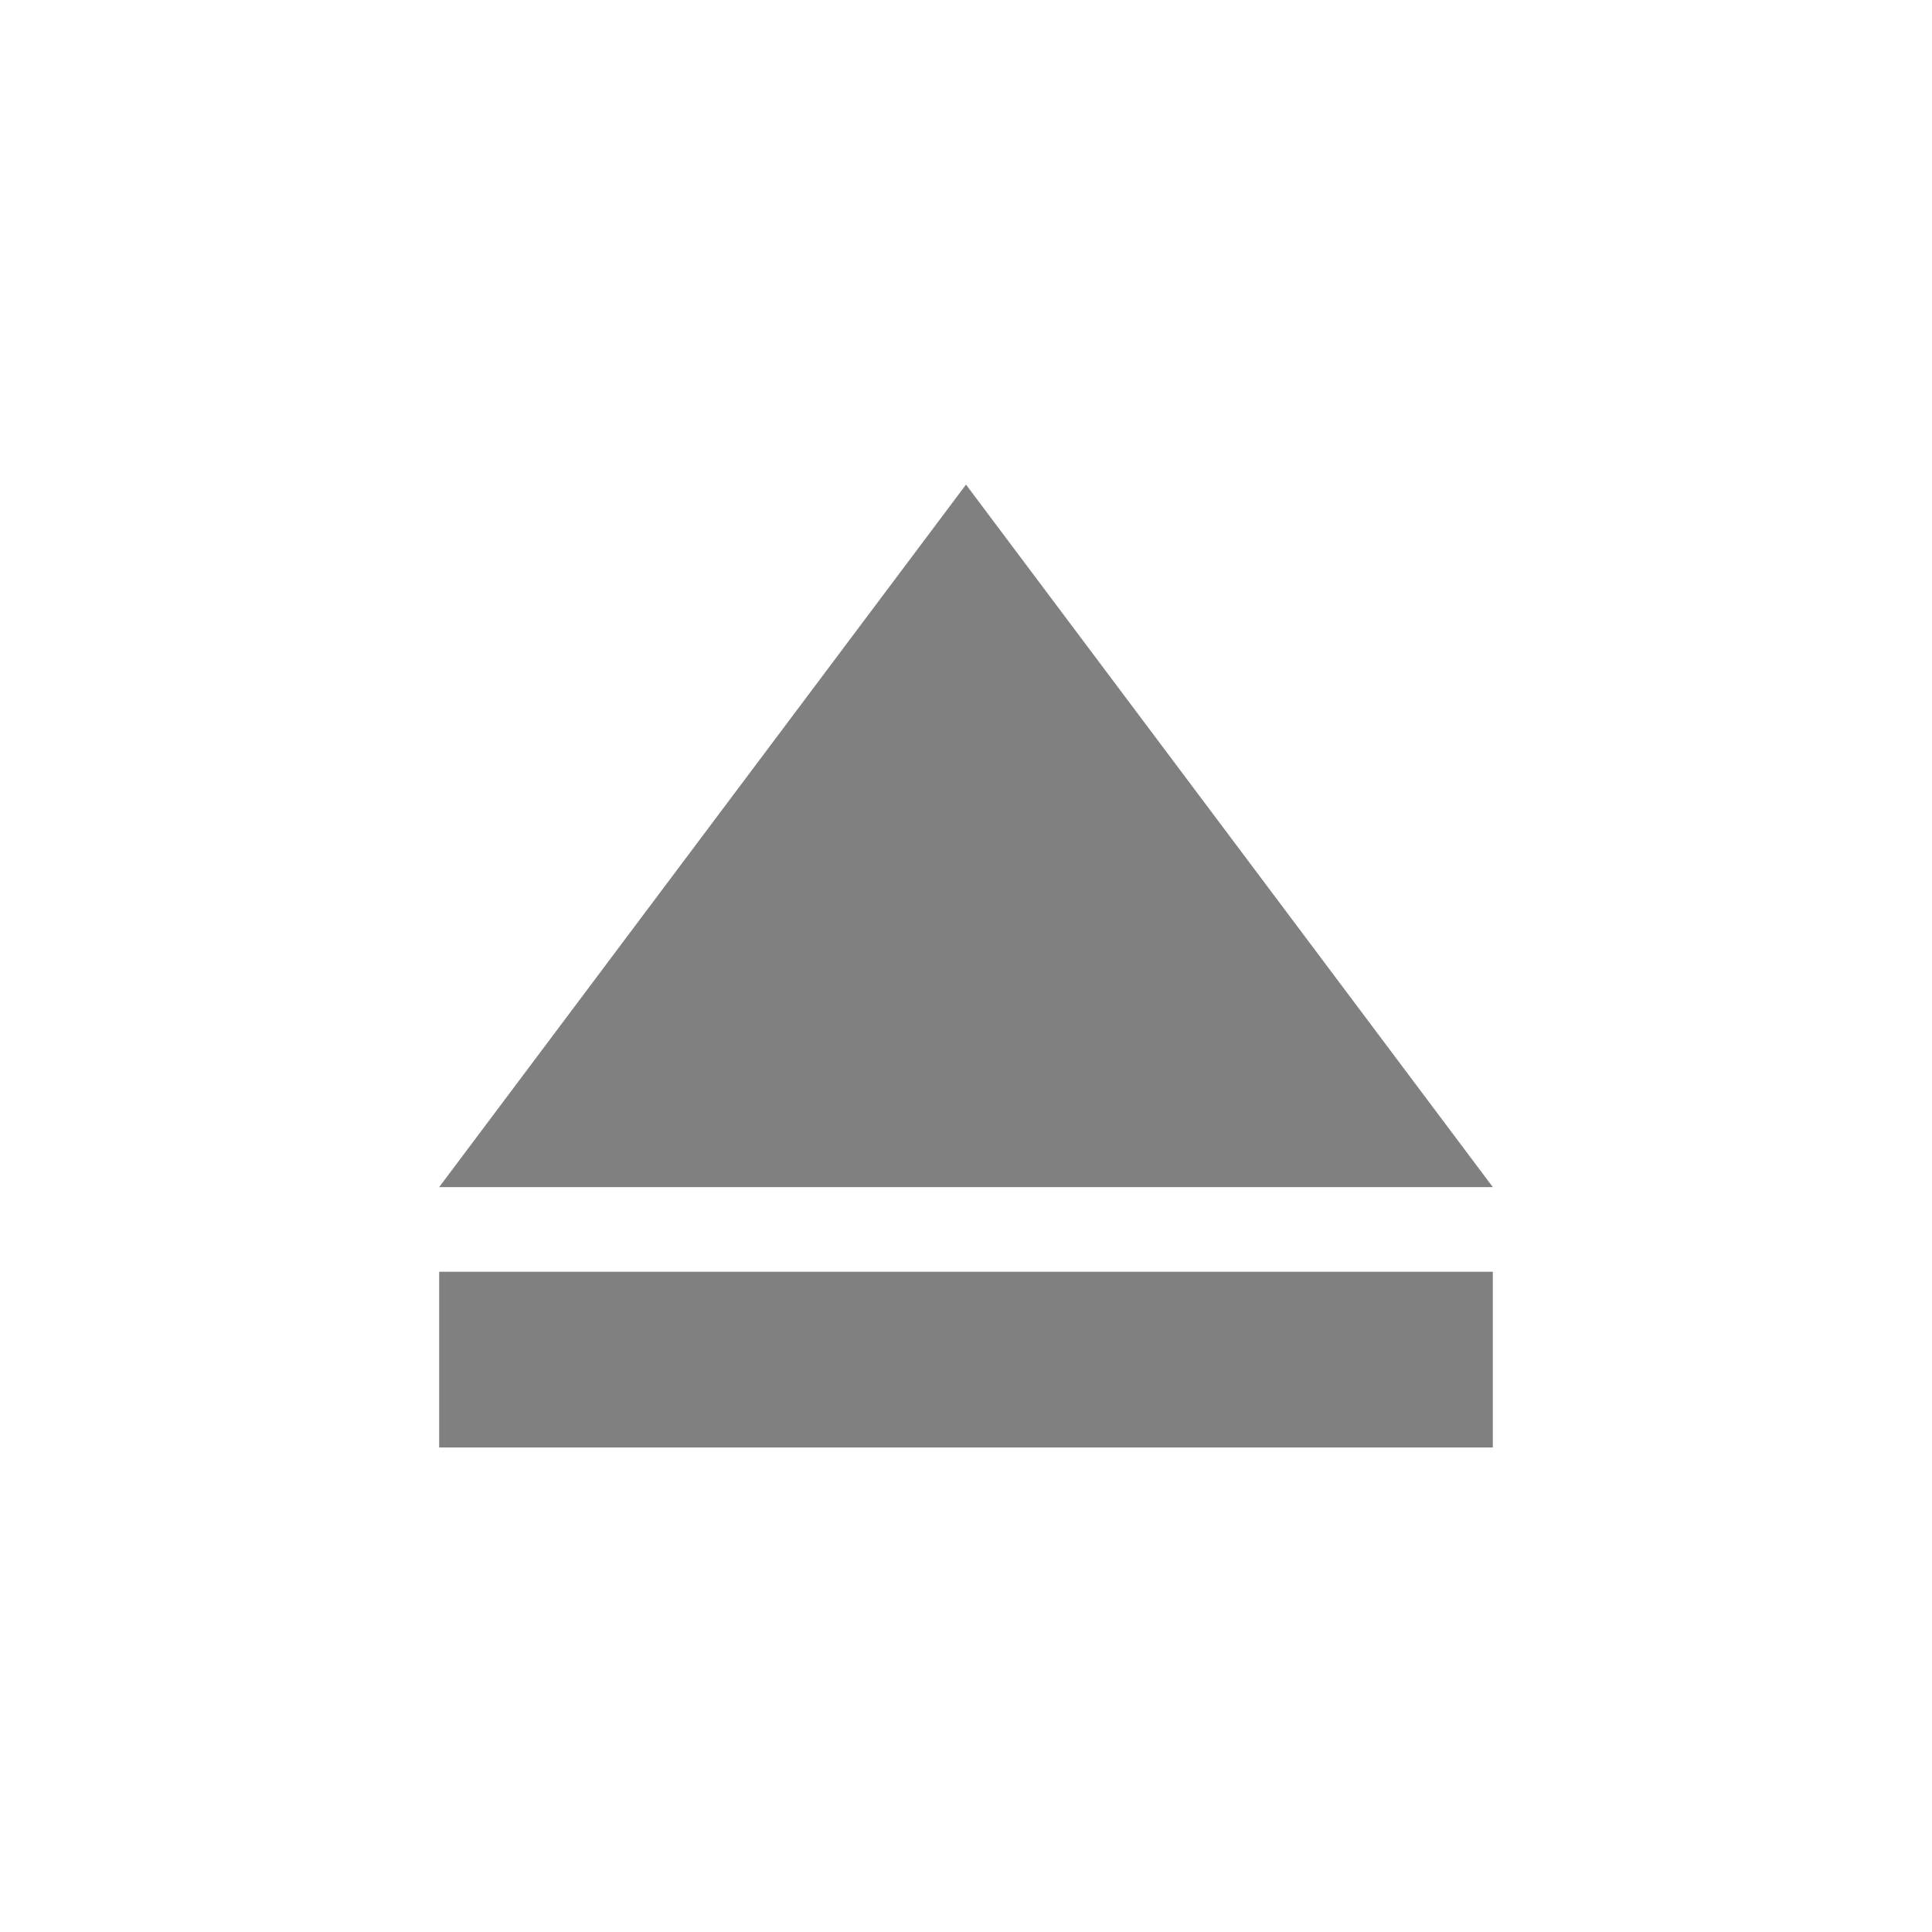
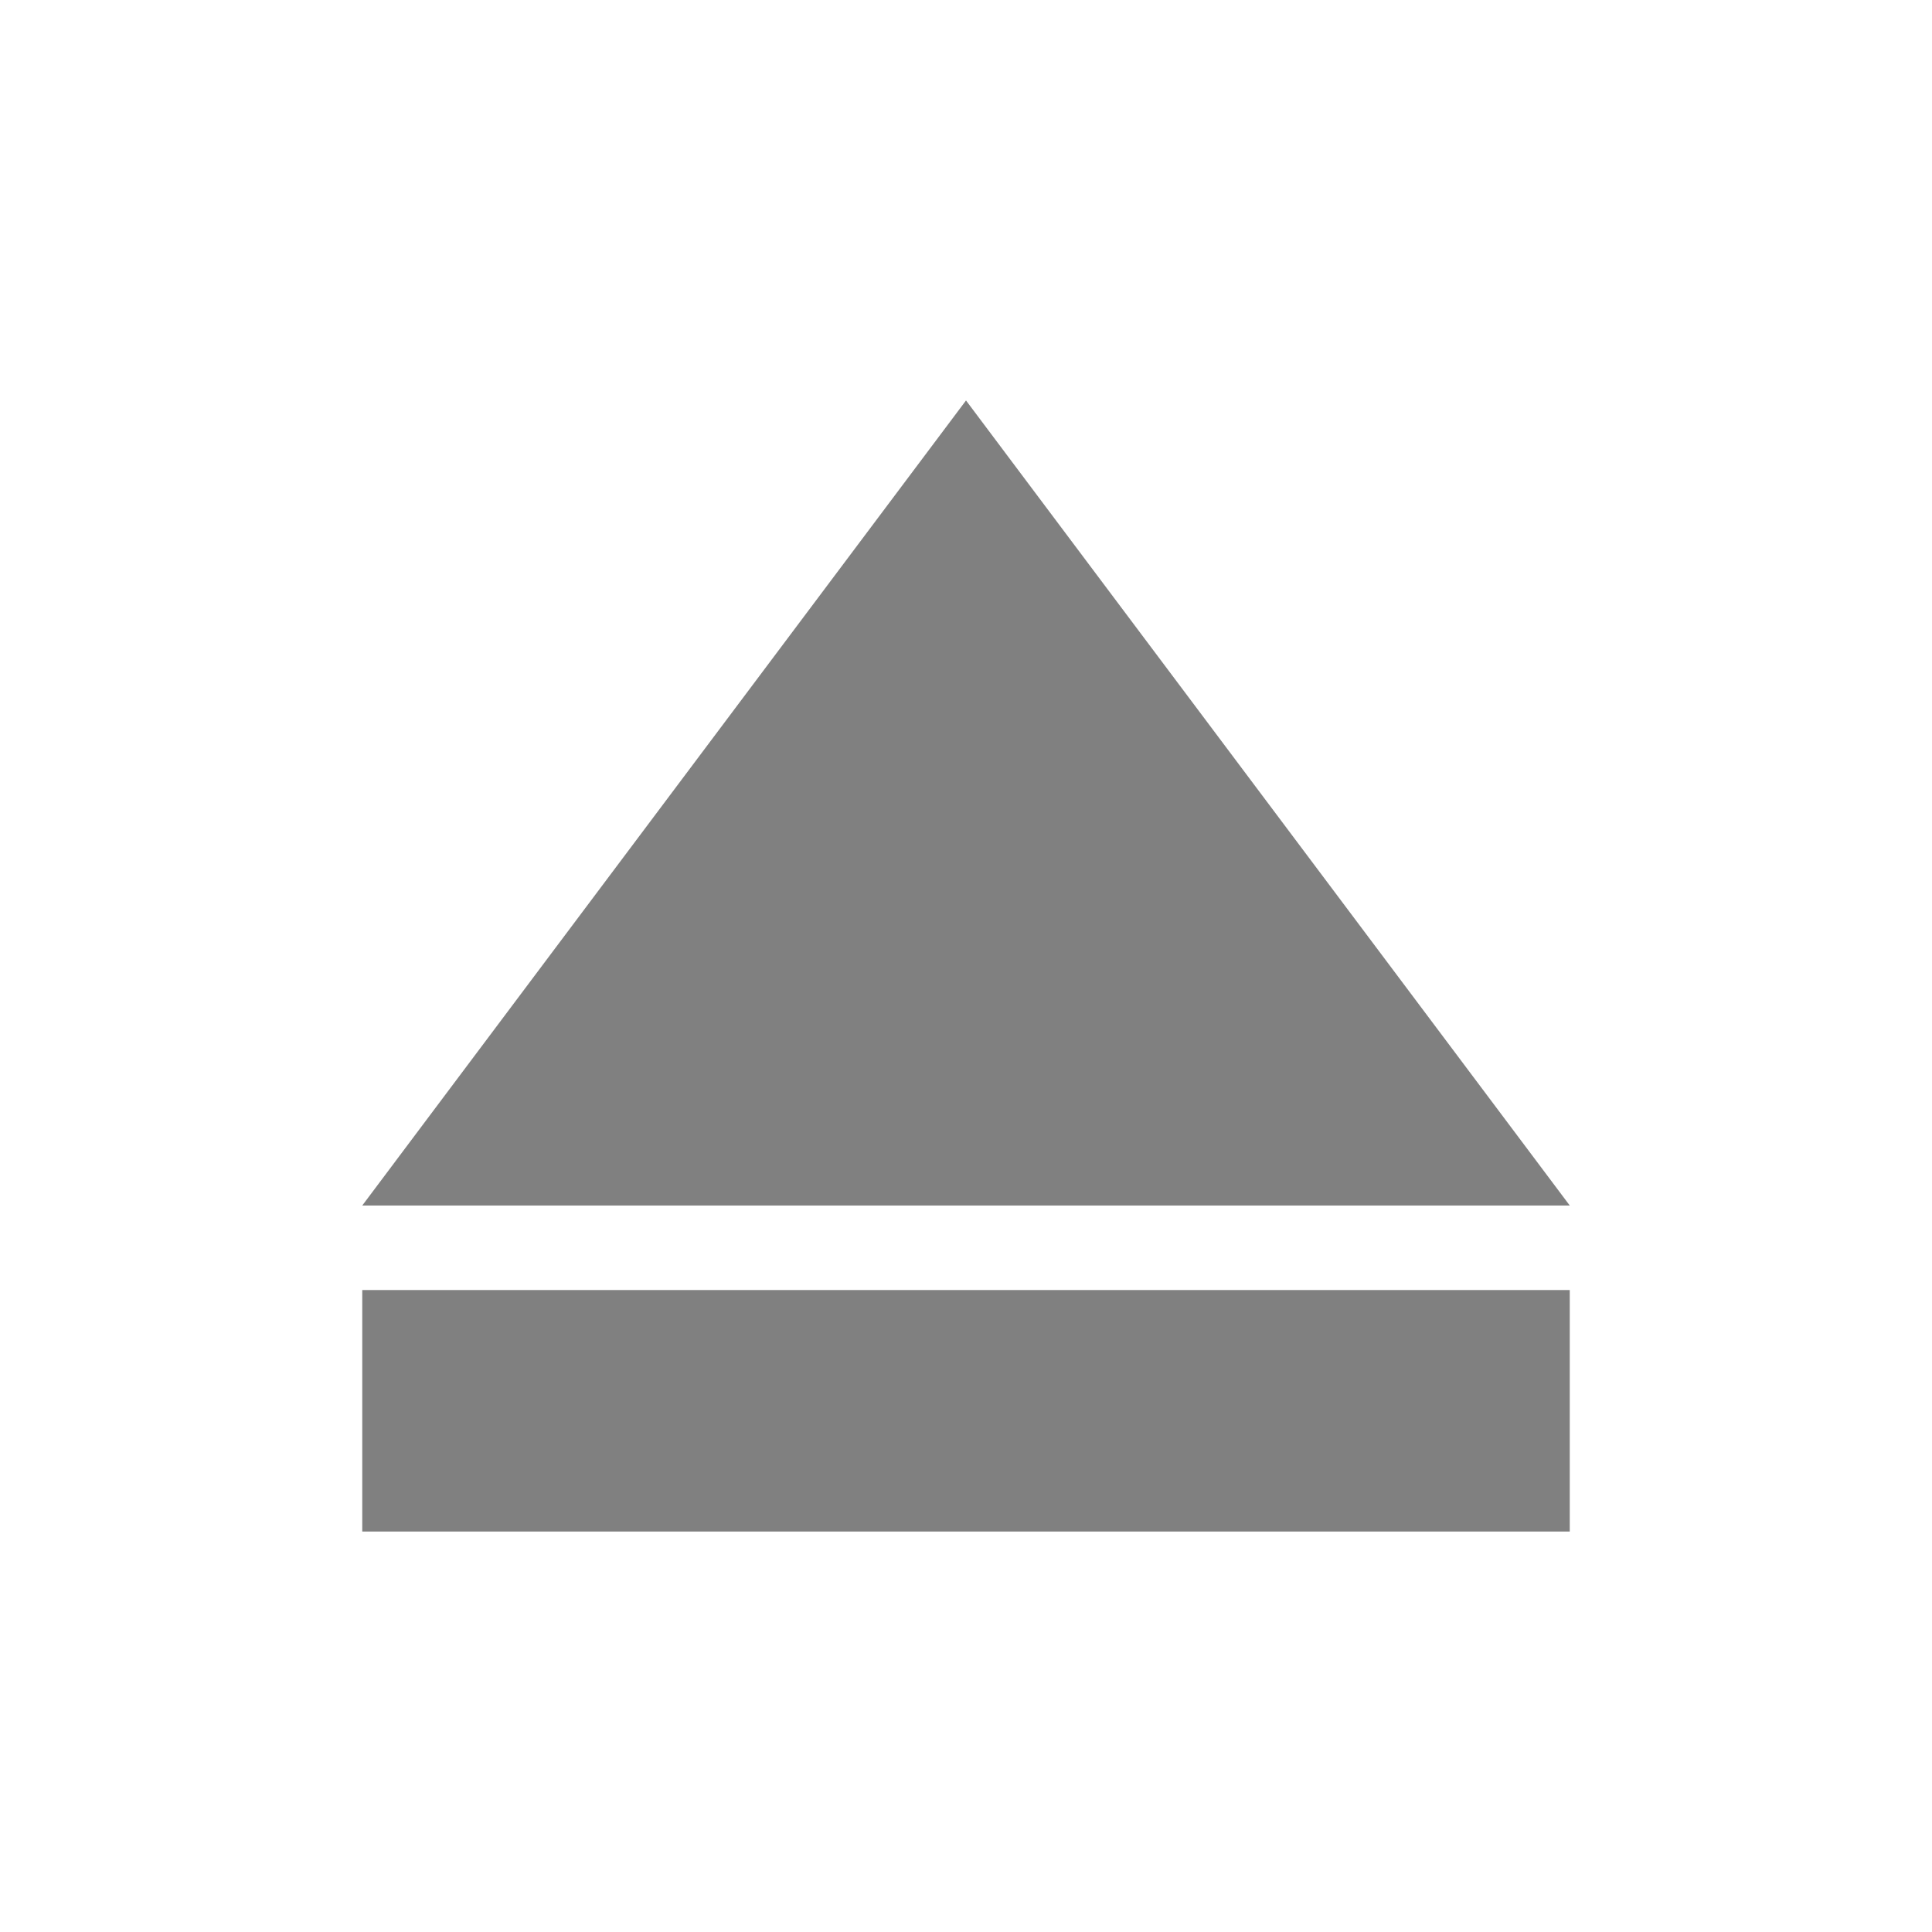
<svg xmlns="http://www.w3.org/2000/svg" height="16" width="16" version="1.1" id="svg4">
  <defs id="defs8" />
-   <g id="g864" transform="rotate(180,8,9.279101)">
-     <path id="path814" d="M 3.637,8.727 8,14.545 12.363,8.727 H 10.182 8 5.818 Z" style="display:inline;fill:#808080;fill-opacity:1;stroke:none;stroke-width:0.588;stroke-miterlimit:4;stroke-dasharray:none;stroke-opacity:1" />
-     <path id="rect820-6" d="m 8,6.571 h -4.363 v 1.455 h 4.363 4.363 v -1.455 z" style="display:inline;fill:#808080;fill-opacity:1;stroke:none;stroke-width:0.588;stroke-miterlimit:4;stroke-dasharray:none;stroke-opacity:1" />
+   <g id="g824" transform="translate(1.13704,0.5835219)">
+     <path id="path814" d="M 11.863,9.4 6.863,2.733 1.863,9.4 h 2.5 2.5 2.5 z" style="display:inline;fill:#808080;fill-opacity:1;stroke:none;stroke-width:0.673;stroke-miterlimit:4;stroke-dasharray:none;stroke-opacity:1" />
+     <rect transform="rotate(90)" y="-11.863" x="10.1" height="10" width="2" id="rect816-3-6" style="opacity:1;fill:#808080;fill-opacity:1;stroke:none;stroke-width:0.967;stroke-linecap:butt;stroke-linejoin:bevel;stroke-miterlimit:4;stroke-dasharray:none;stroke-opacity:1;paint-order:fill markers stroke" />
  </g>
</svg>
